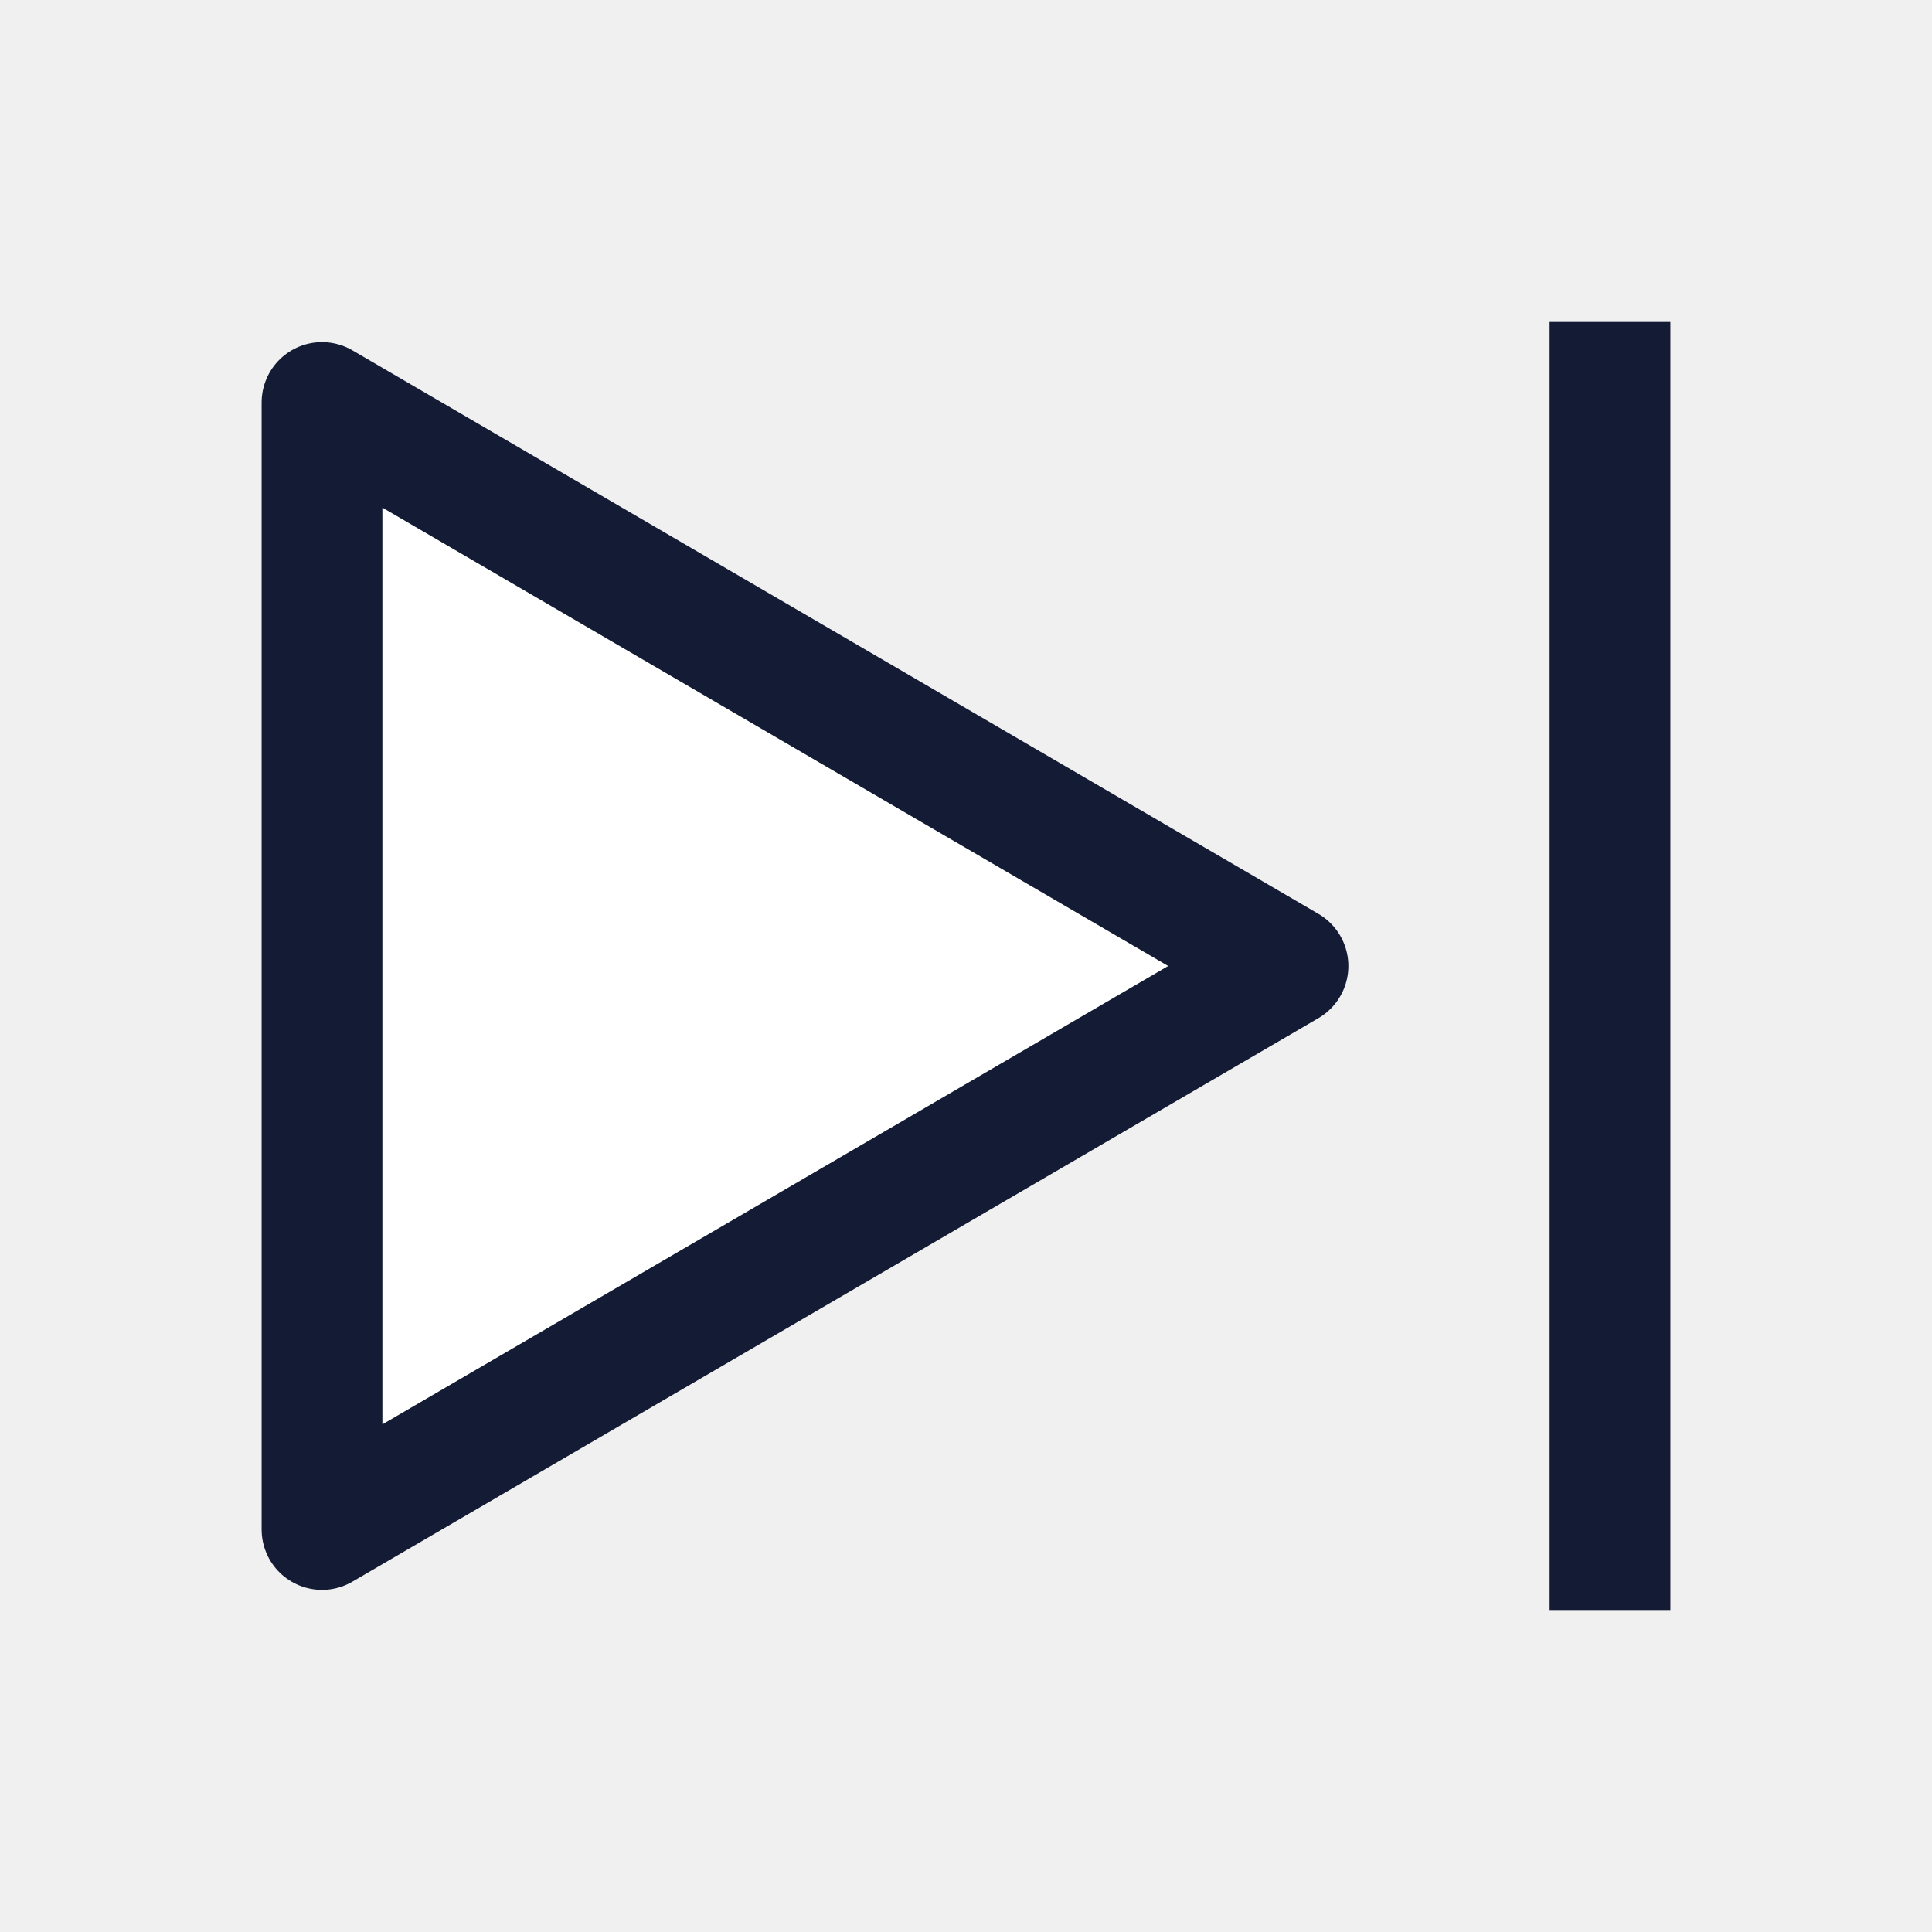
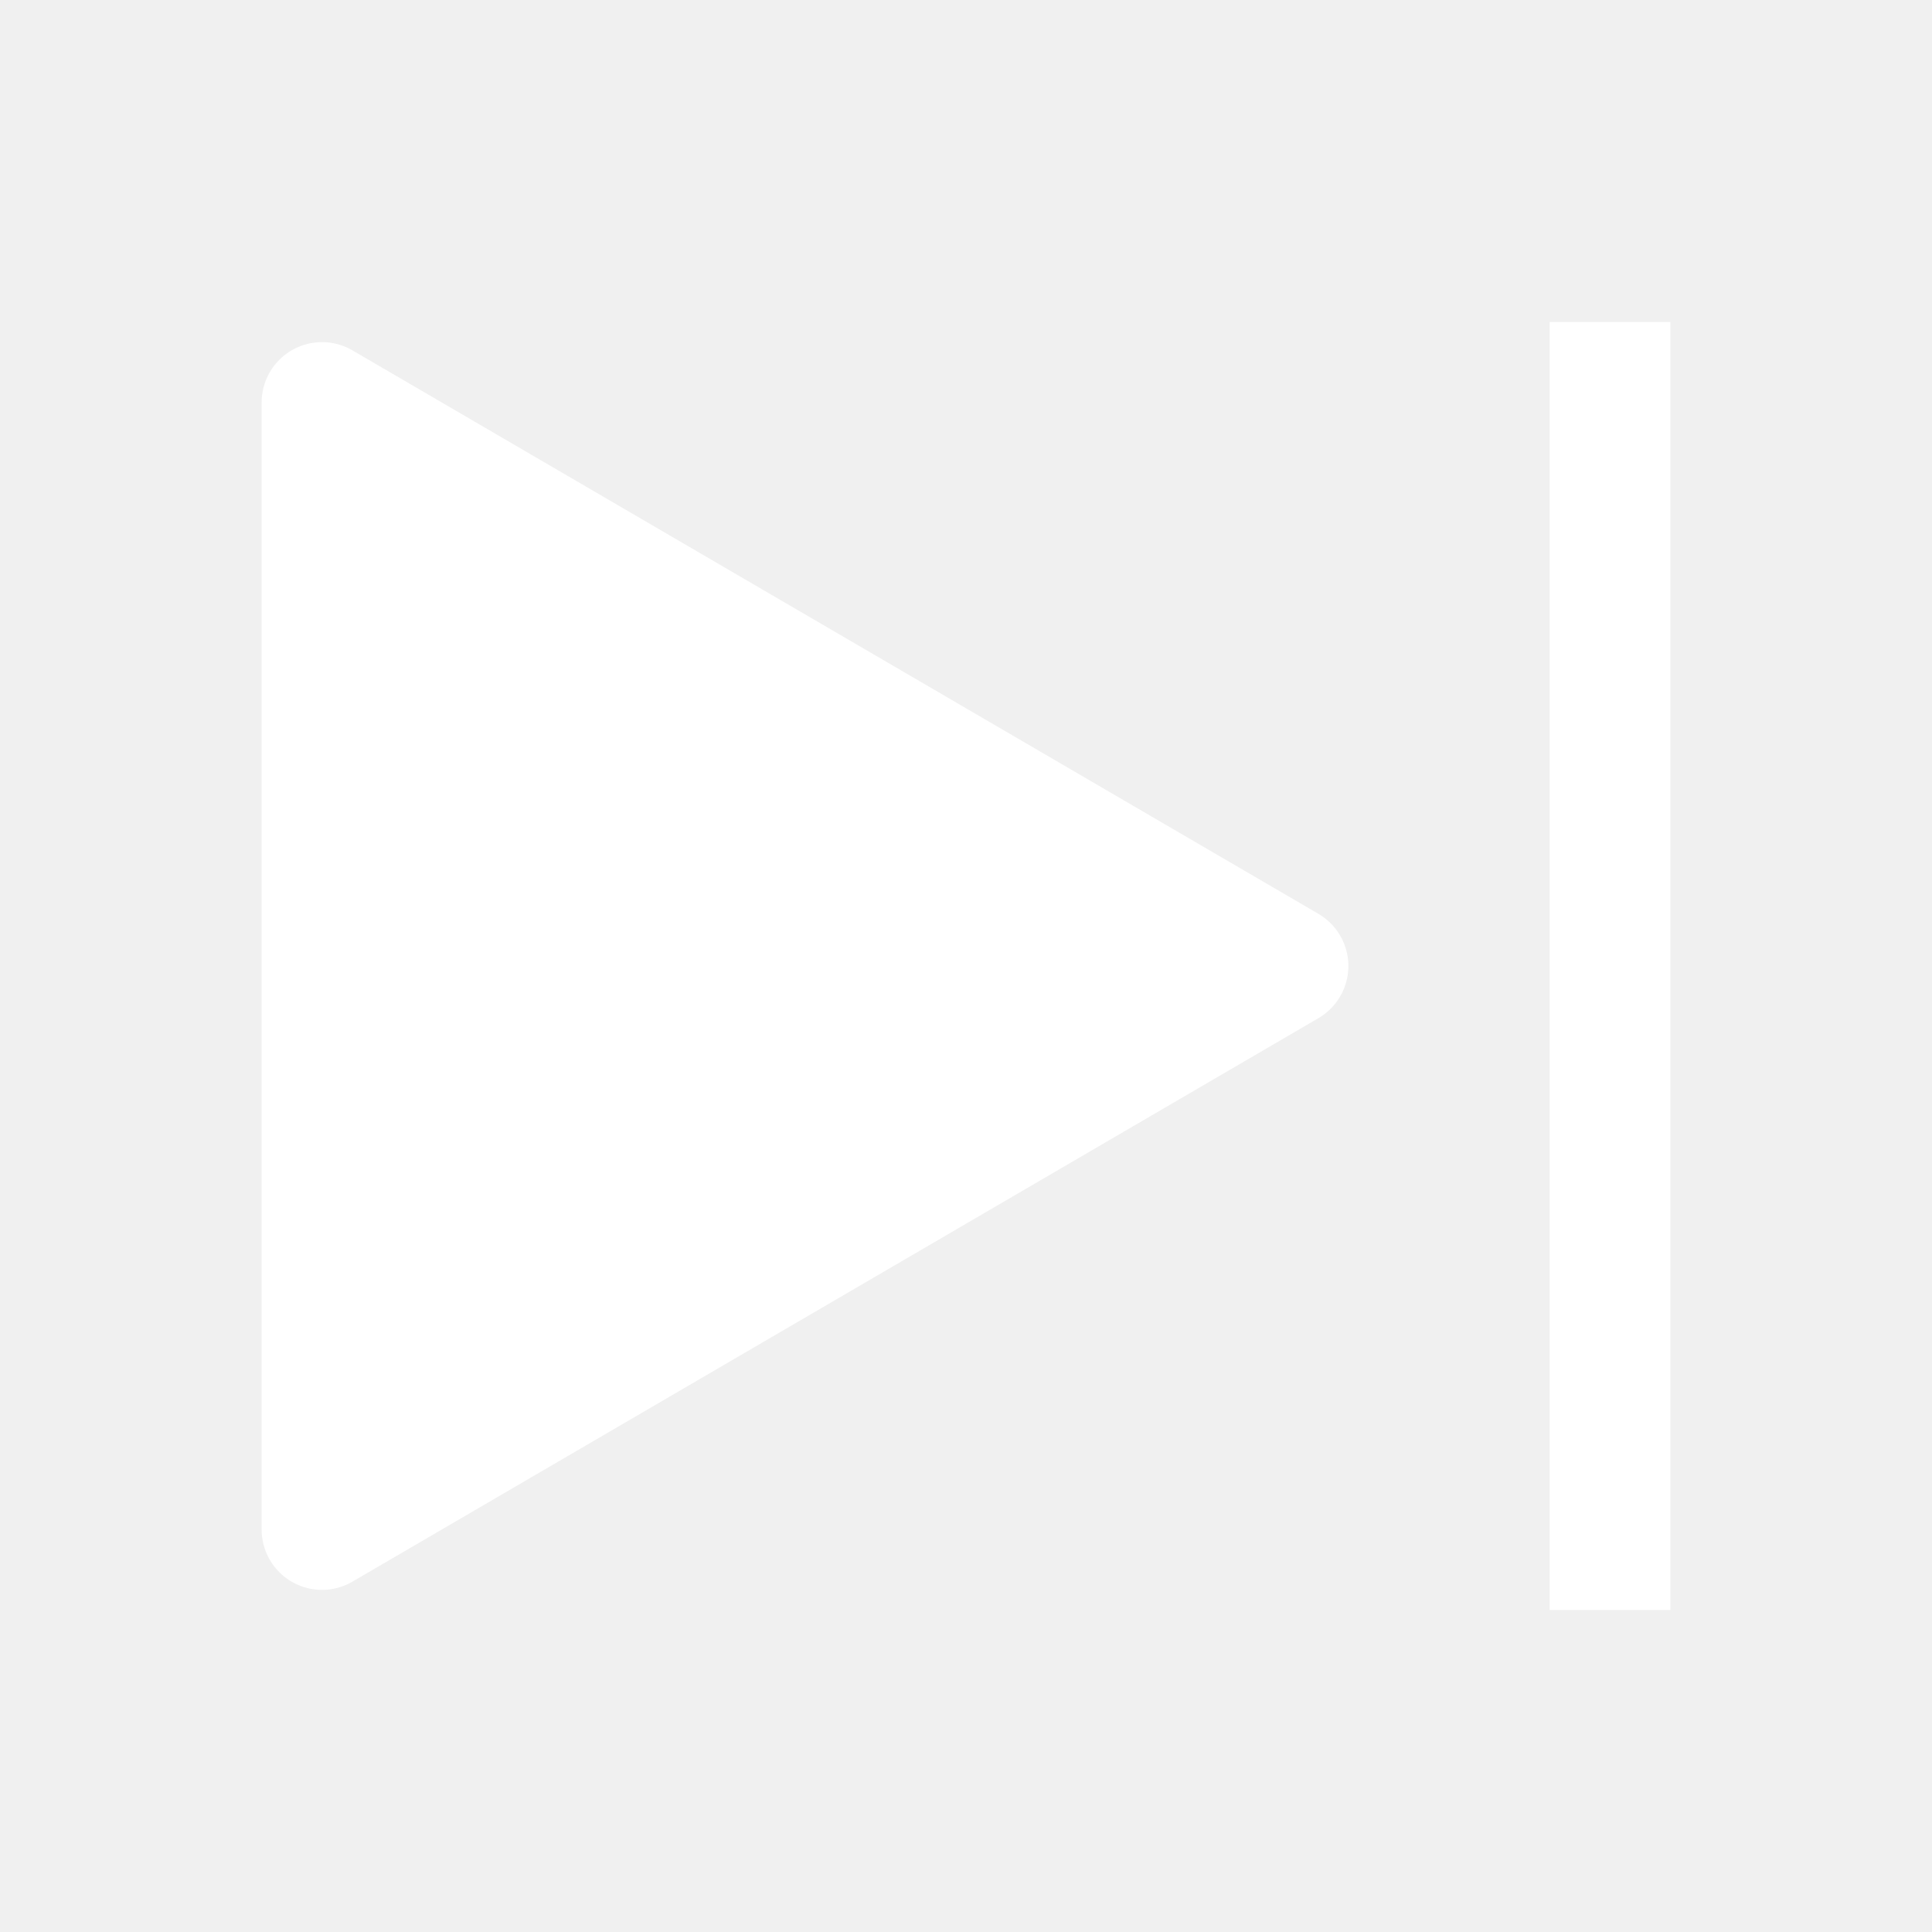
<svg xmlns="http://www.w3.org/2000/svg" width="24" height="24" viewBox="0 0 24 24" fill="none">
-   <path fill="white" d="M4 19V5L16 12L4 19Z" stroke="#141B34" stroke-width="1.5" stroke-linejoin="round" />
-   <path fill="white" d="M20 4V20" stroke="#141B34" stroke-width="1.5" />
+   <path fill="white" d="M4 19V5L16 12L4 19Z" stroke="#ffffff" stroke-width="1.5" stroke-linejoin="round" />
+   <path fill="white" d="M20 4V20" stroke="#ffffff" stroke-width="1.5" />
</svg>
